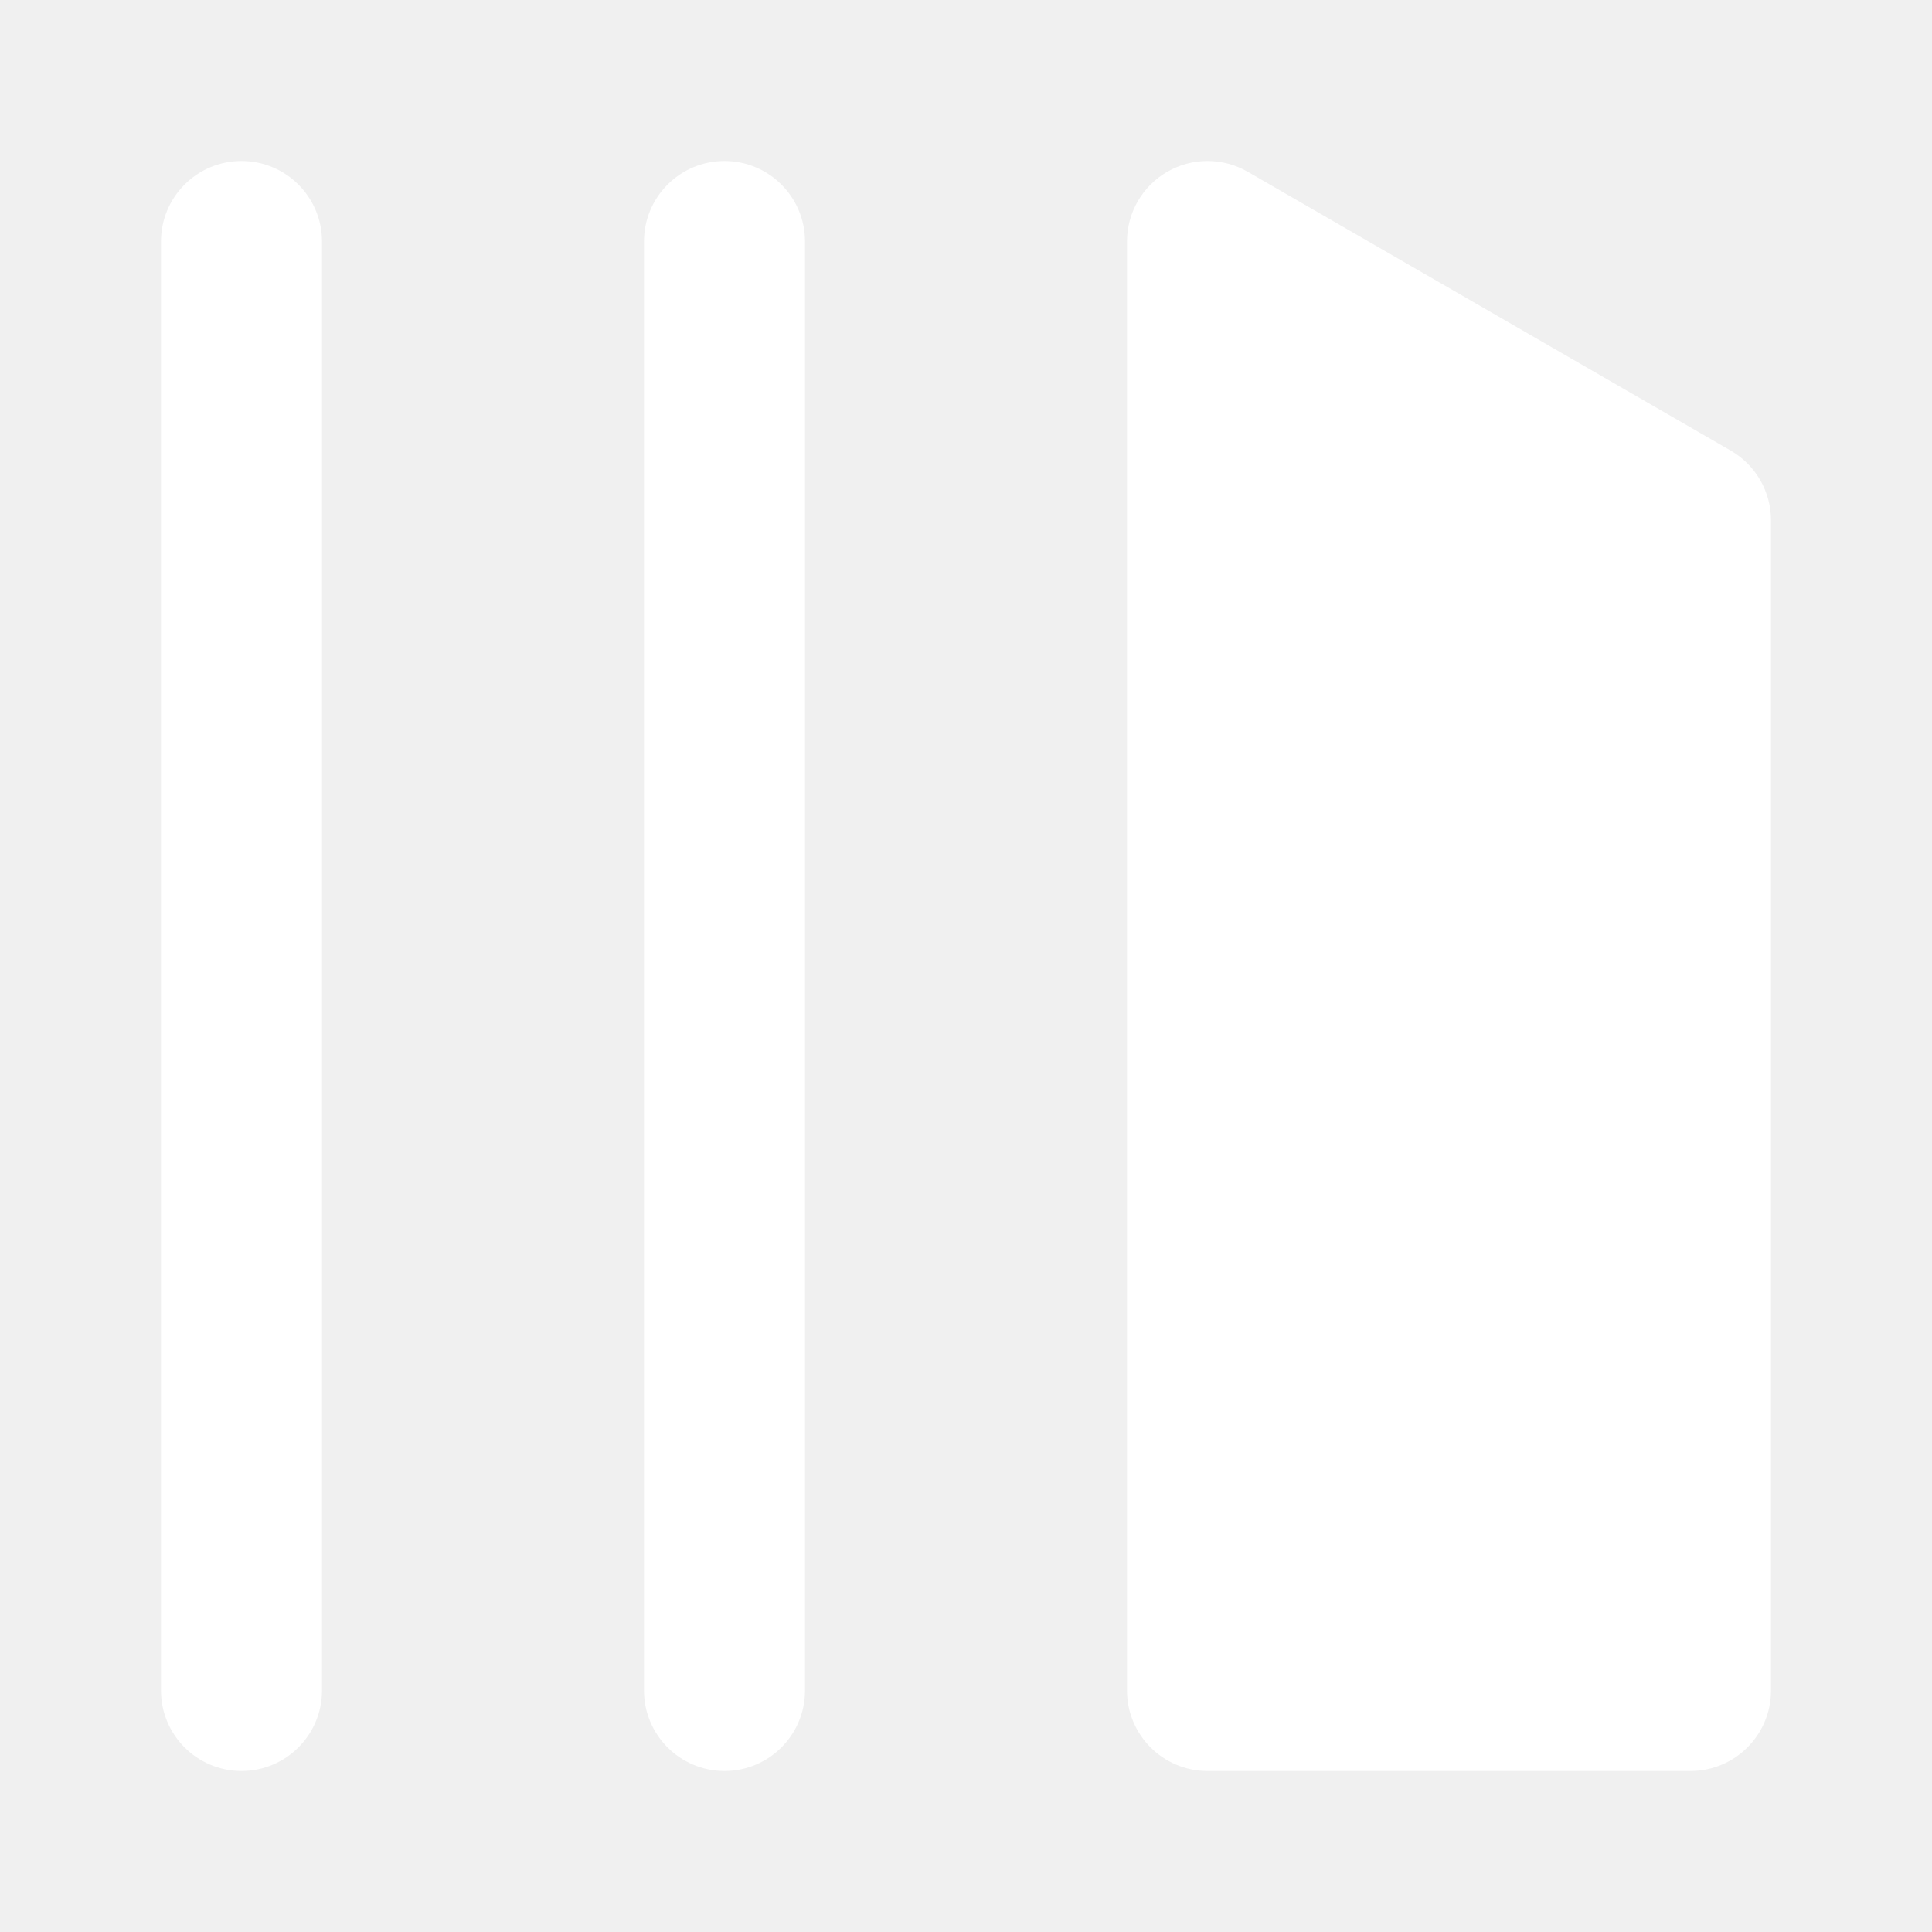
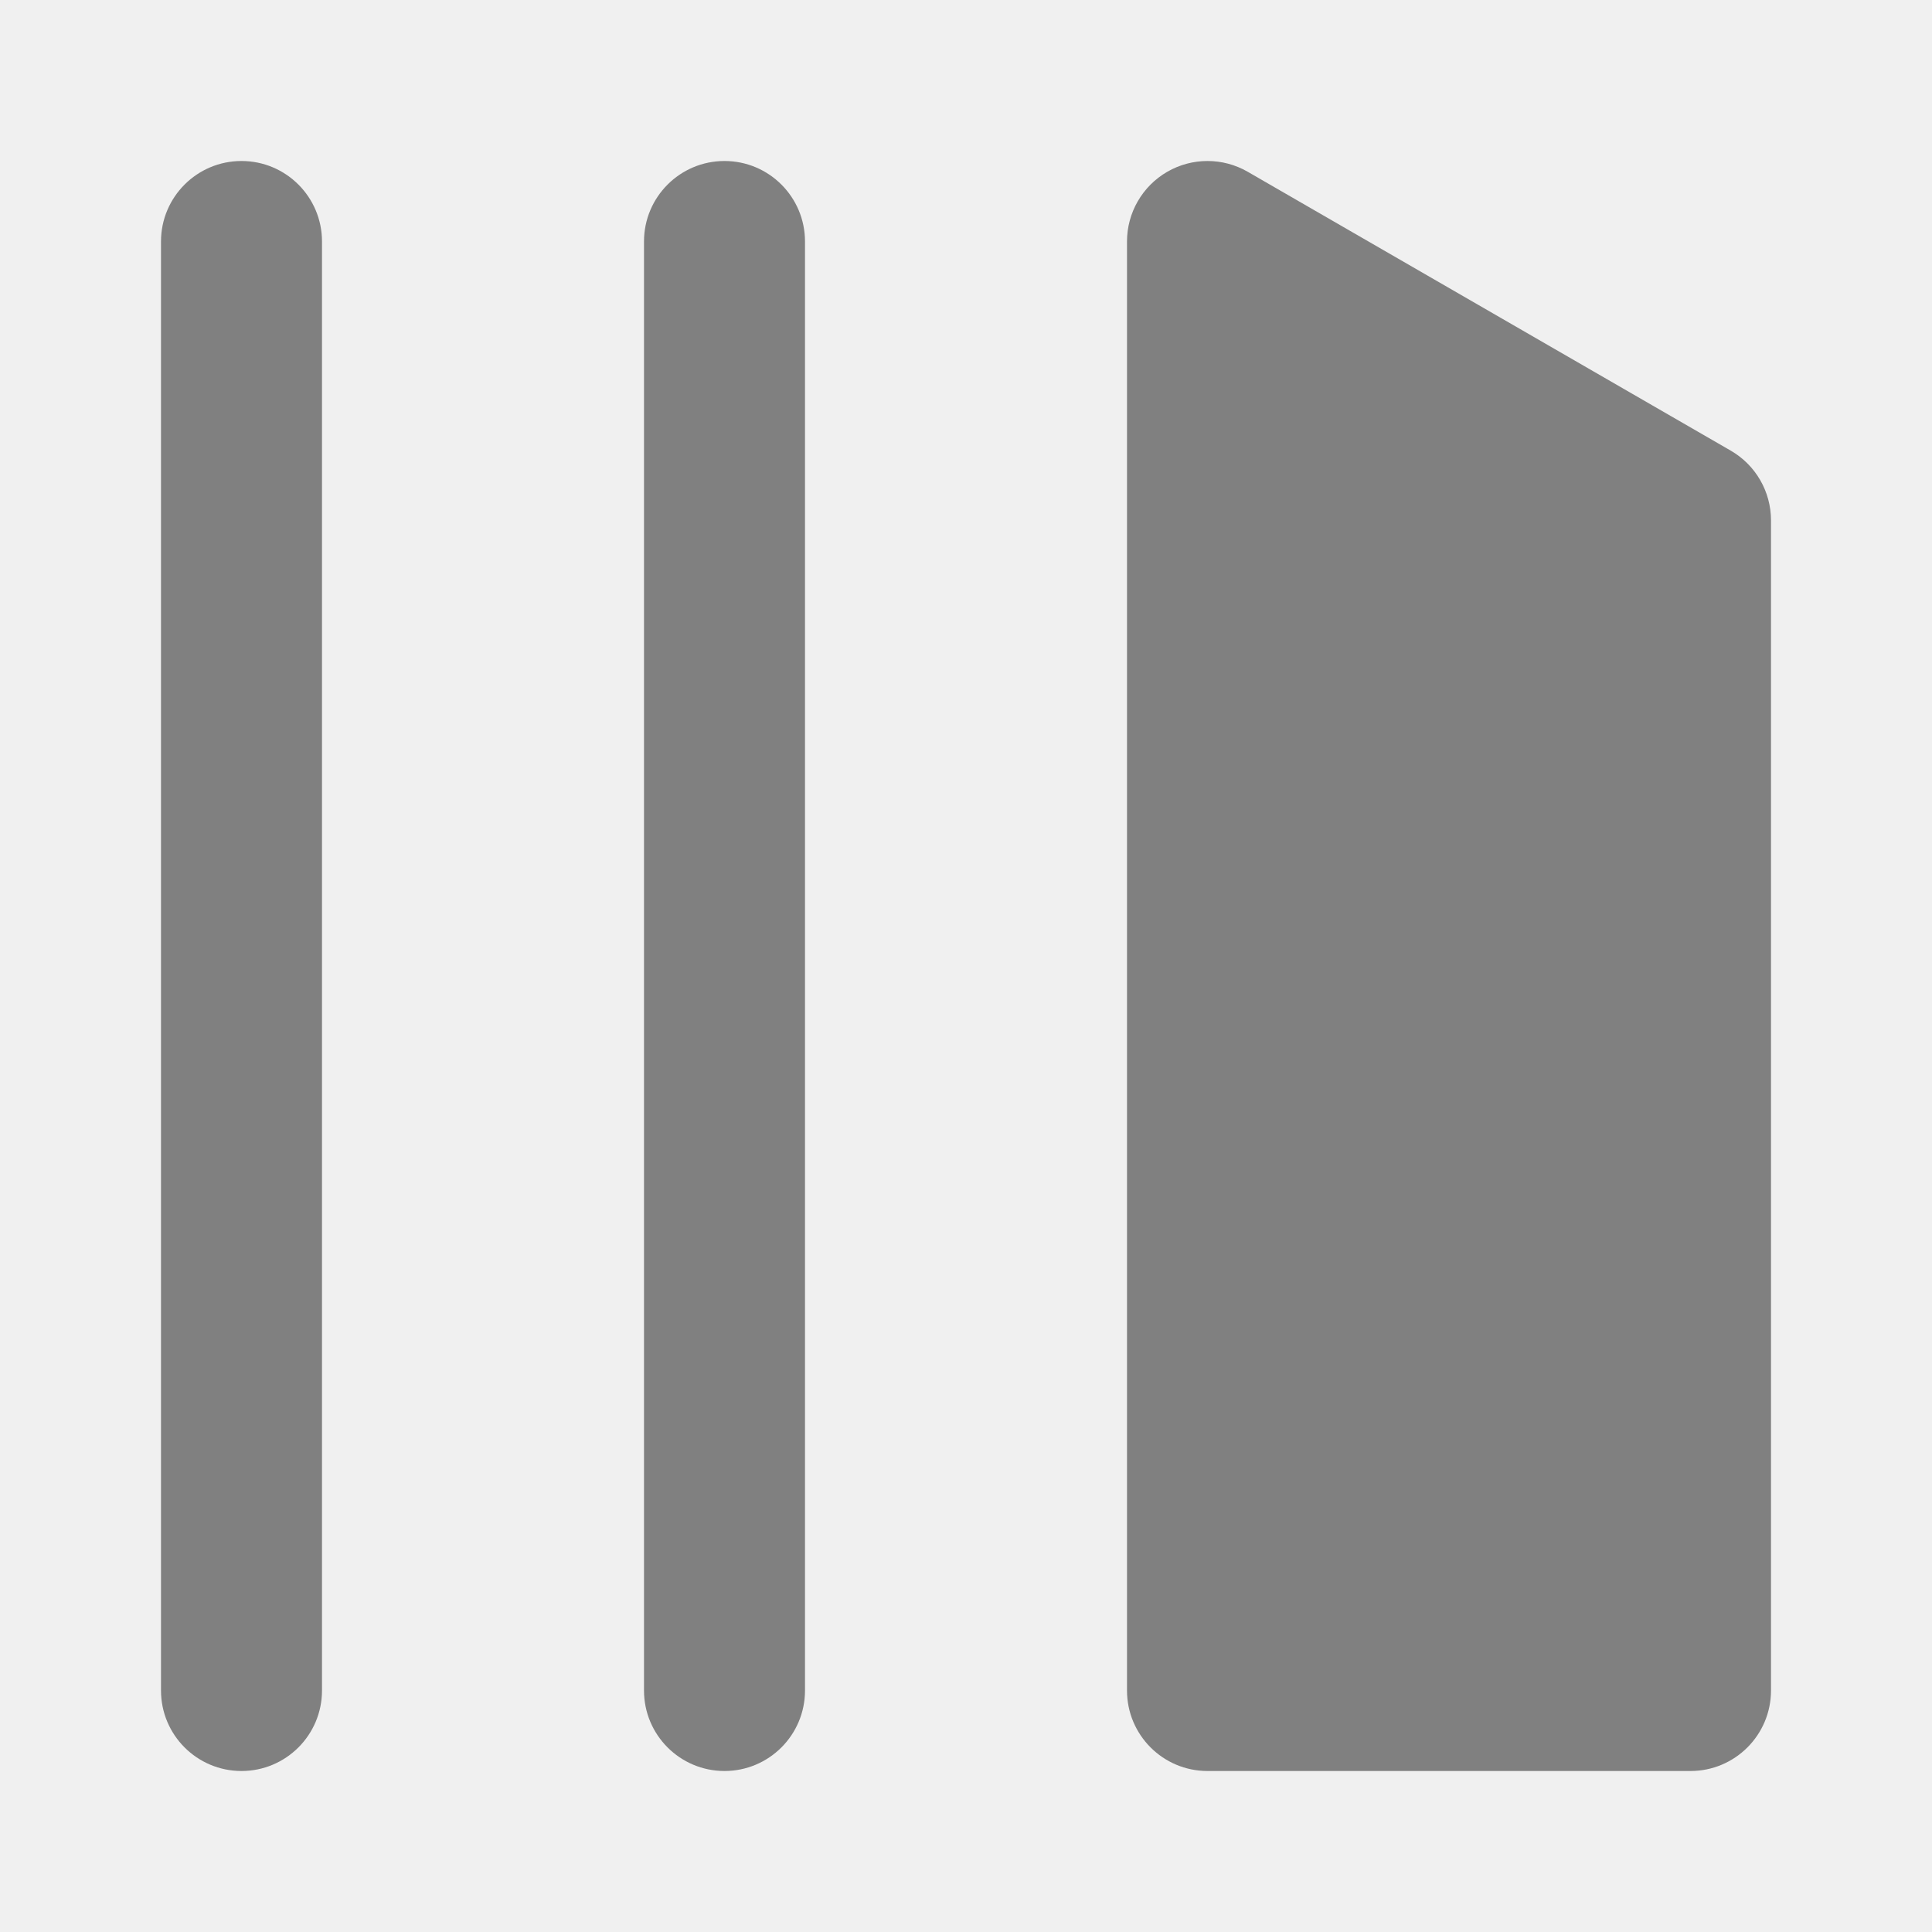
<svg xmlns="http://www.w3.org/2000/svg" data-encore-id="icon" role="img" aria-hidden="true" viewBox="0 0 24 24" class="Svg-sc-ytk21e-0 bneLcE">
-   <path fill="white" d="M3 22a1 1 0 0 1-1-1V3a1 1 0 0 1 2 0v18a1 1 0 0 1-1 1zM15.5 2.134A1 1 0 0 0 14 3v18a1 1 0 0 0 1 1h6a1 1 0 0 0 1-1V6.464a1 1 0 0 0-.5-.866l-6-3.464zM9 2a1 1 0 0 0-1 1v18a1 1 0 1 0 2 0V3a1 1 0 0 0-1-1z" />
+   <path fill="grey" d="M3 22a1 1 0 0 1-1-1V3a1 1 0 0 1 2 0v18a1 1 0 0 1-1 1zM15.5 2.134A1 1 0 0 0 14 3v18a1 1 0 0 0 1 1h6a1 1 0 0 0 1-1V6.464a1 1 0 0 0-.5-.866l-6-3.464zM9 2a1 1 0 0 0-1 1v18a1 1 0 1 0 2 0V3a1 1 0 0 0-1-1z" />
</svg>
